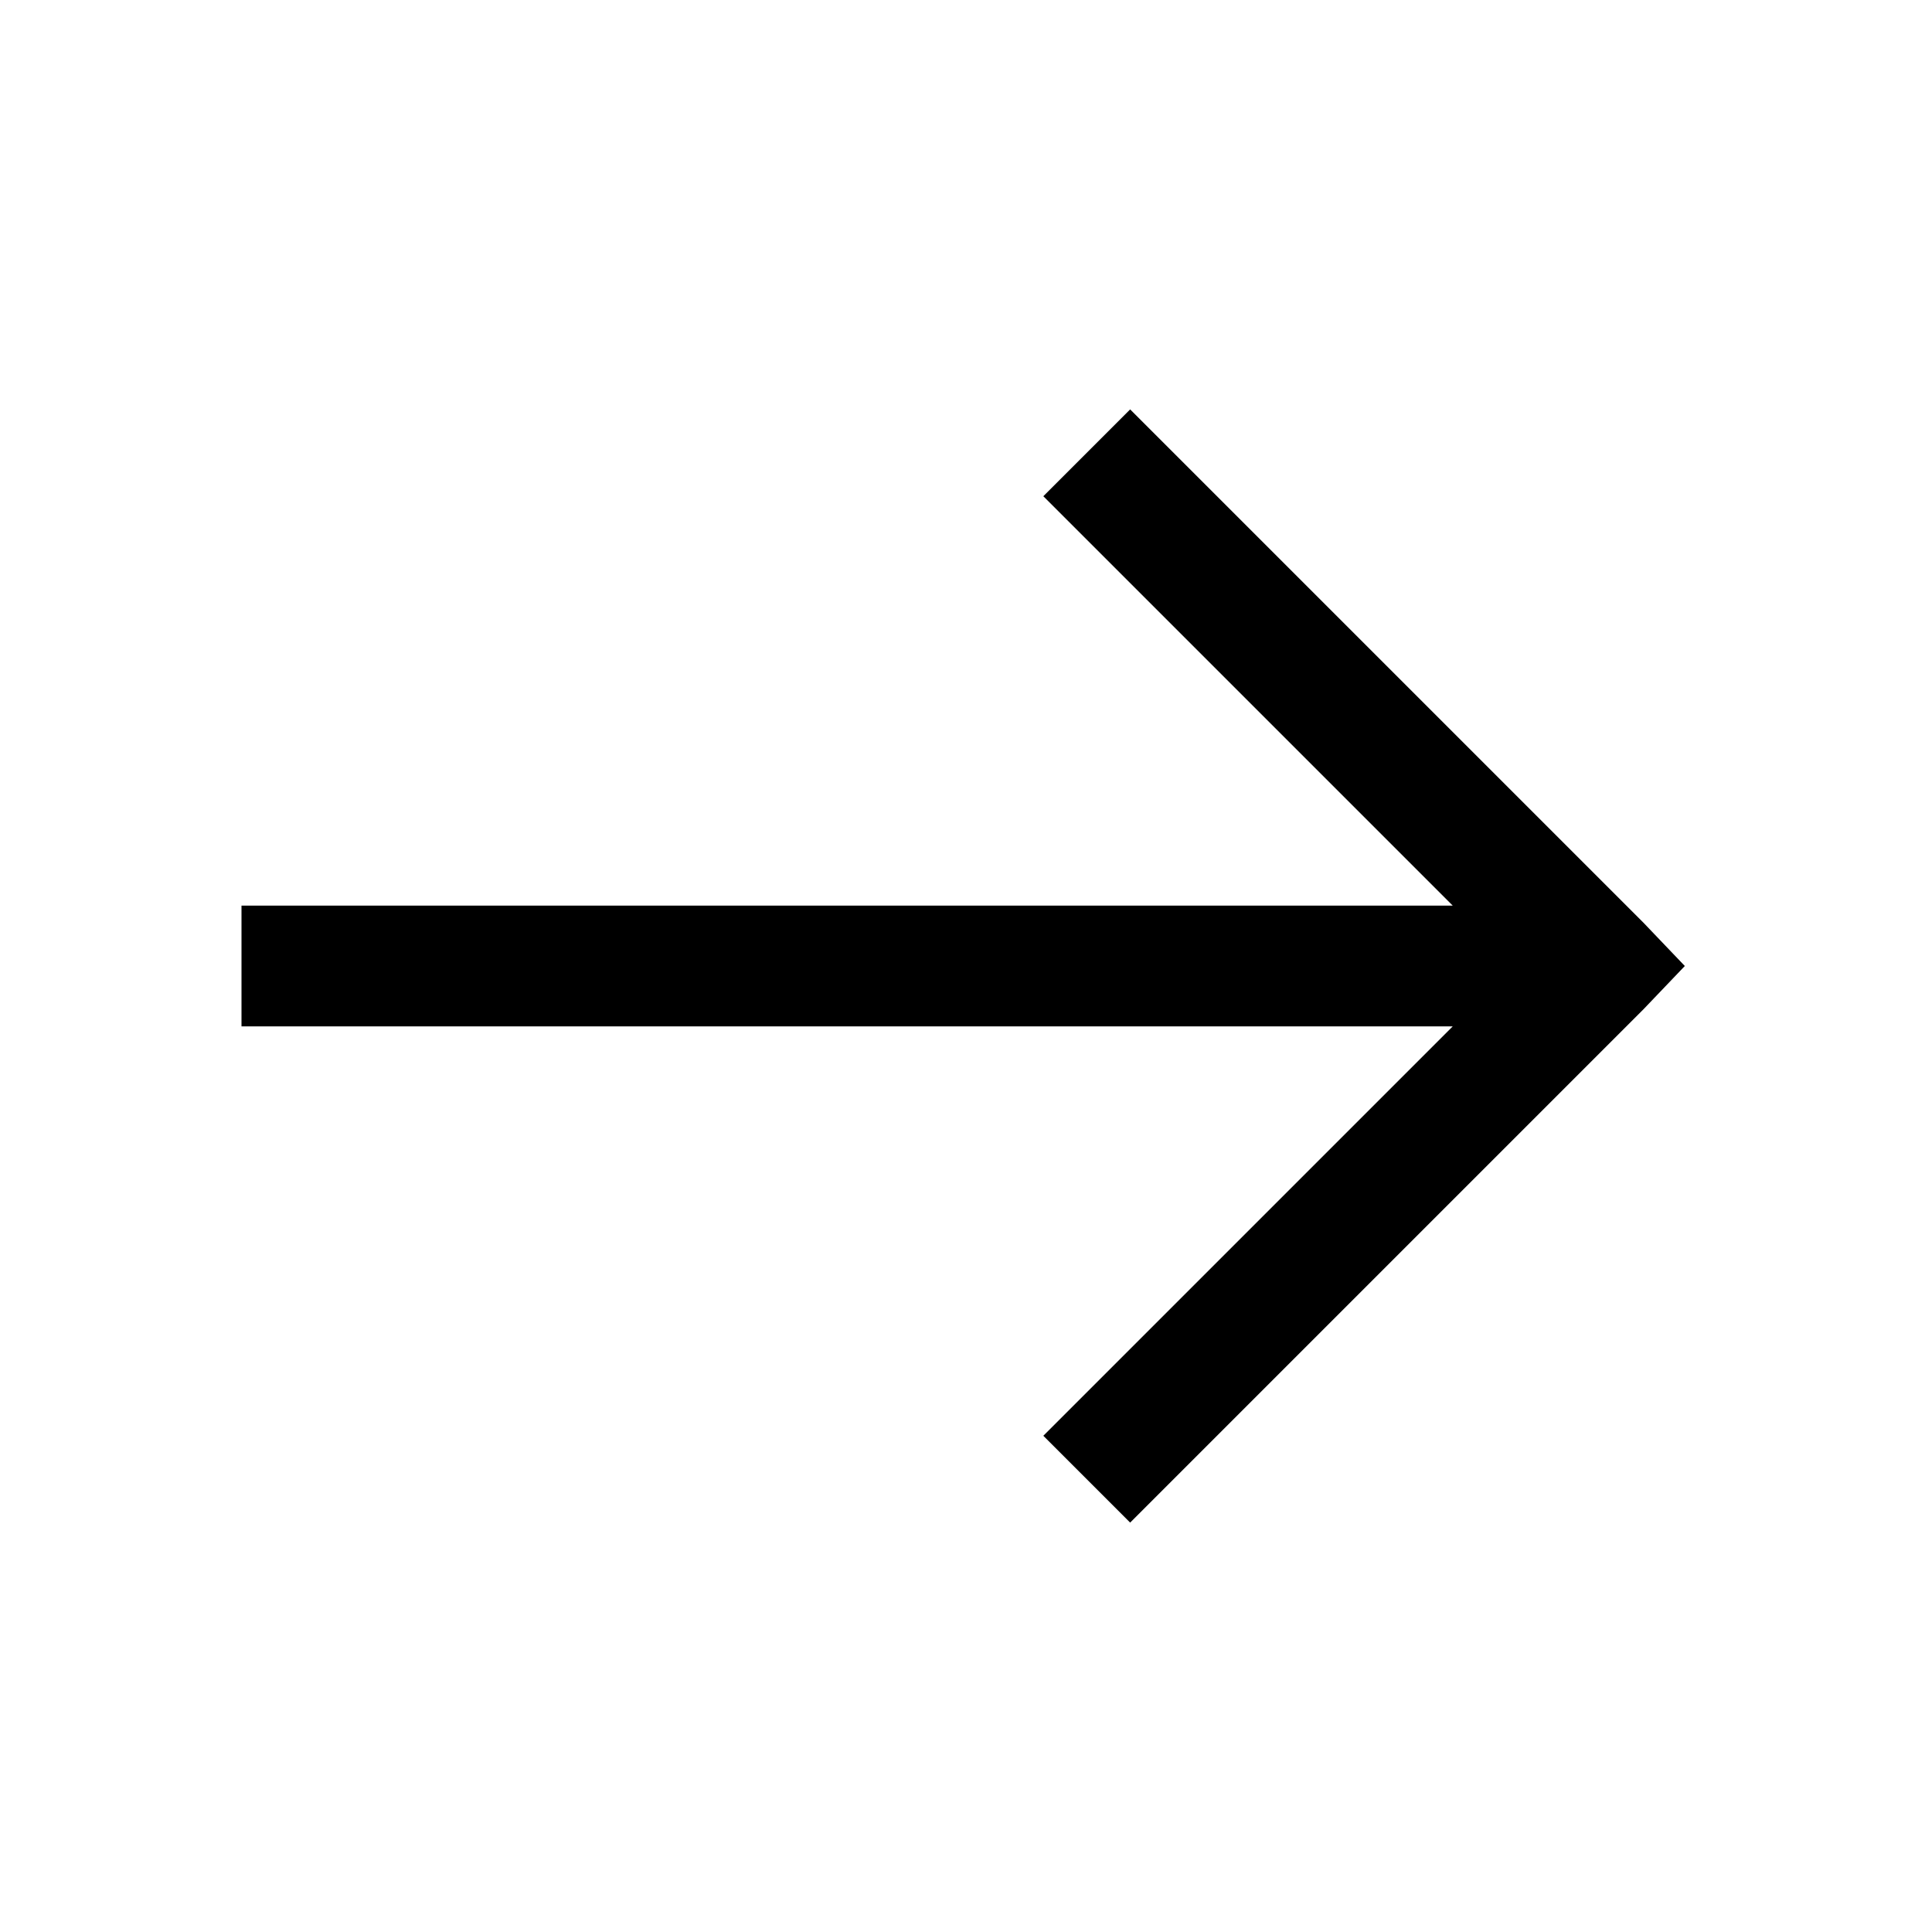
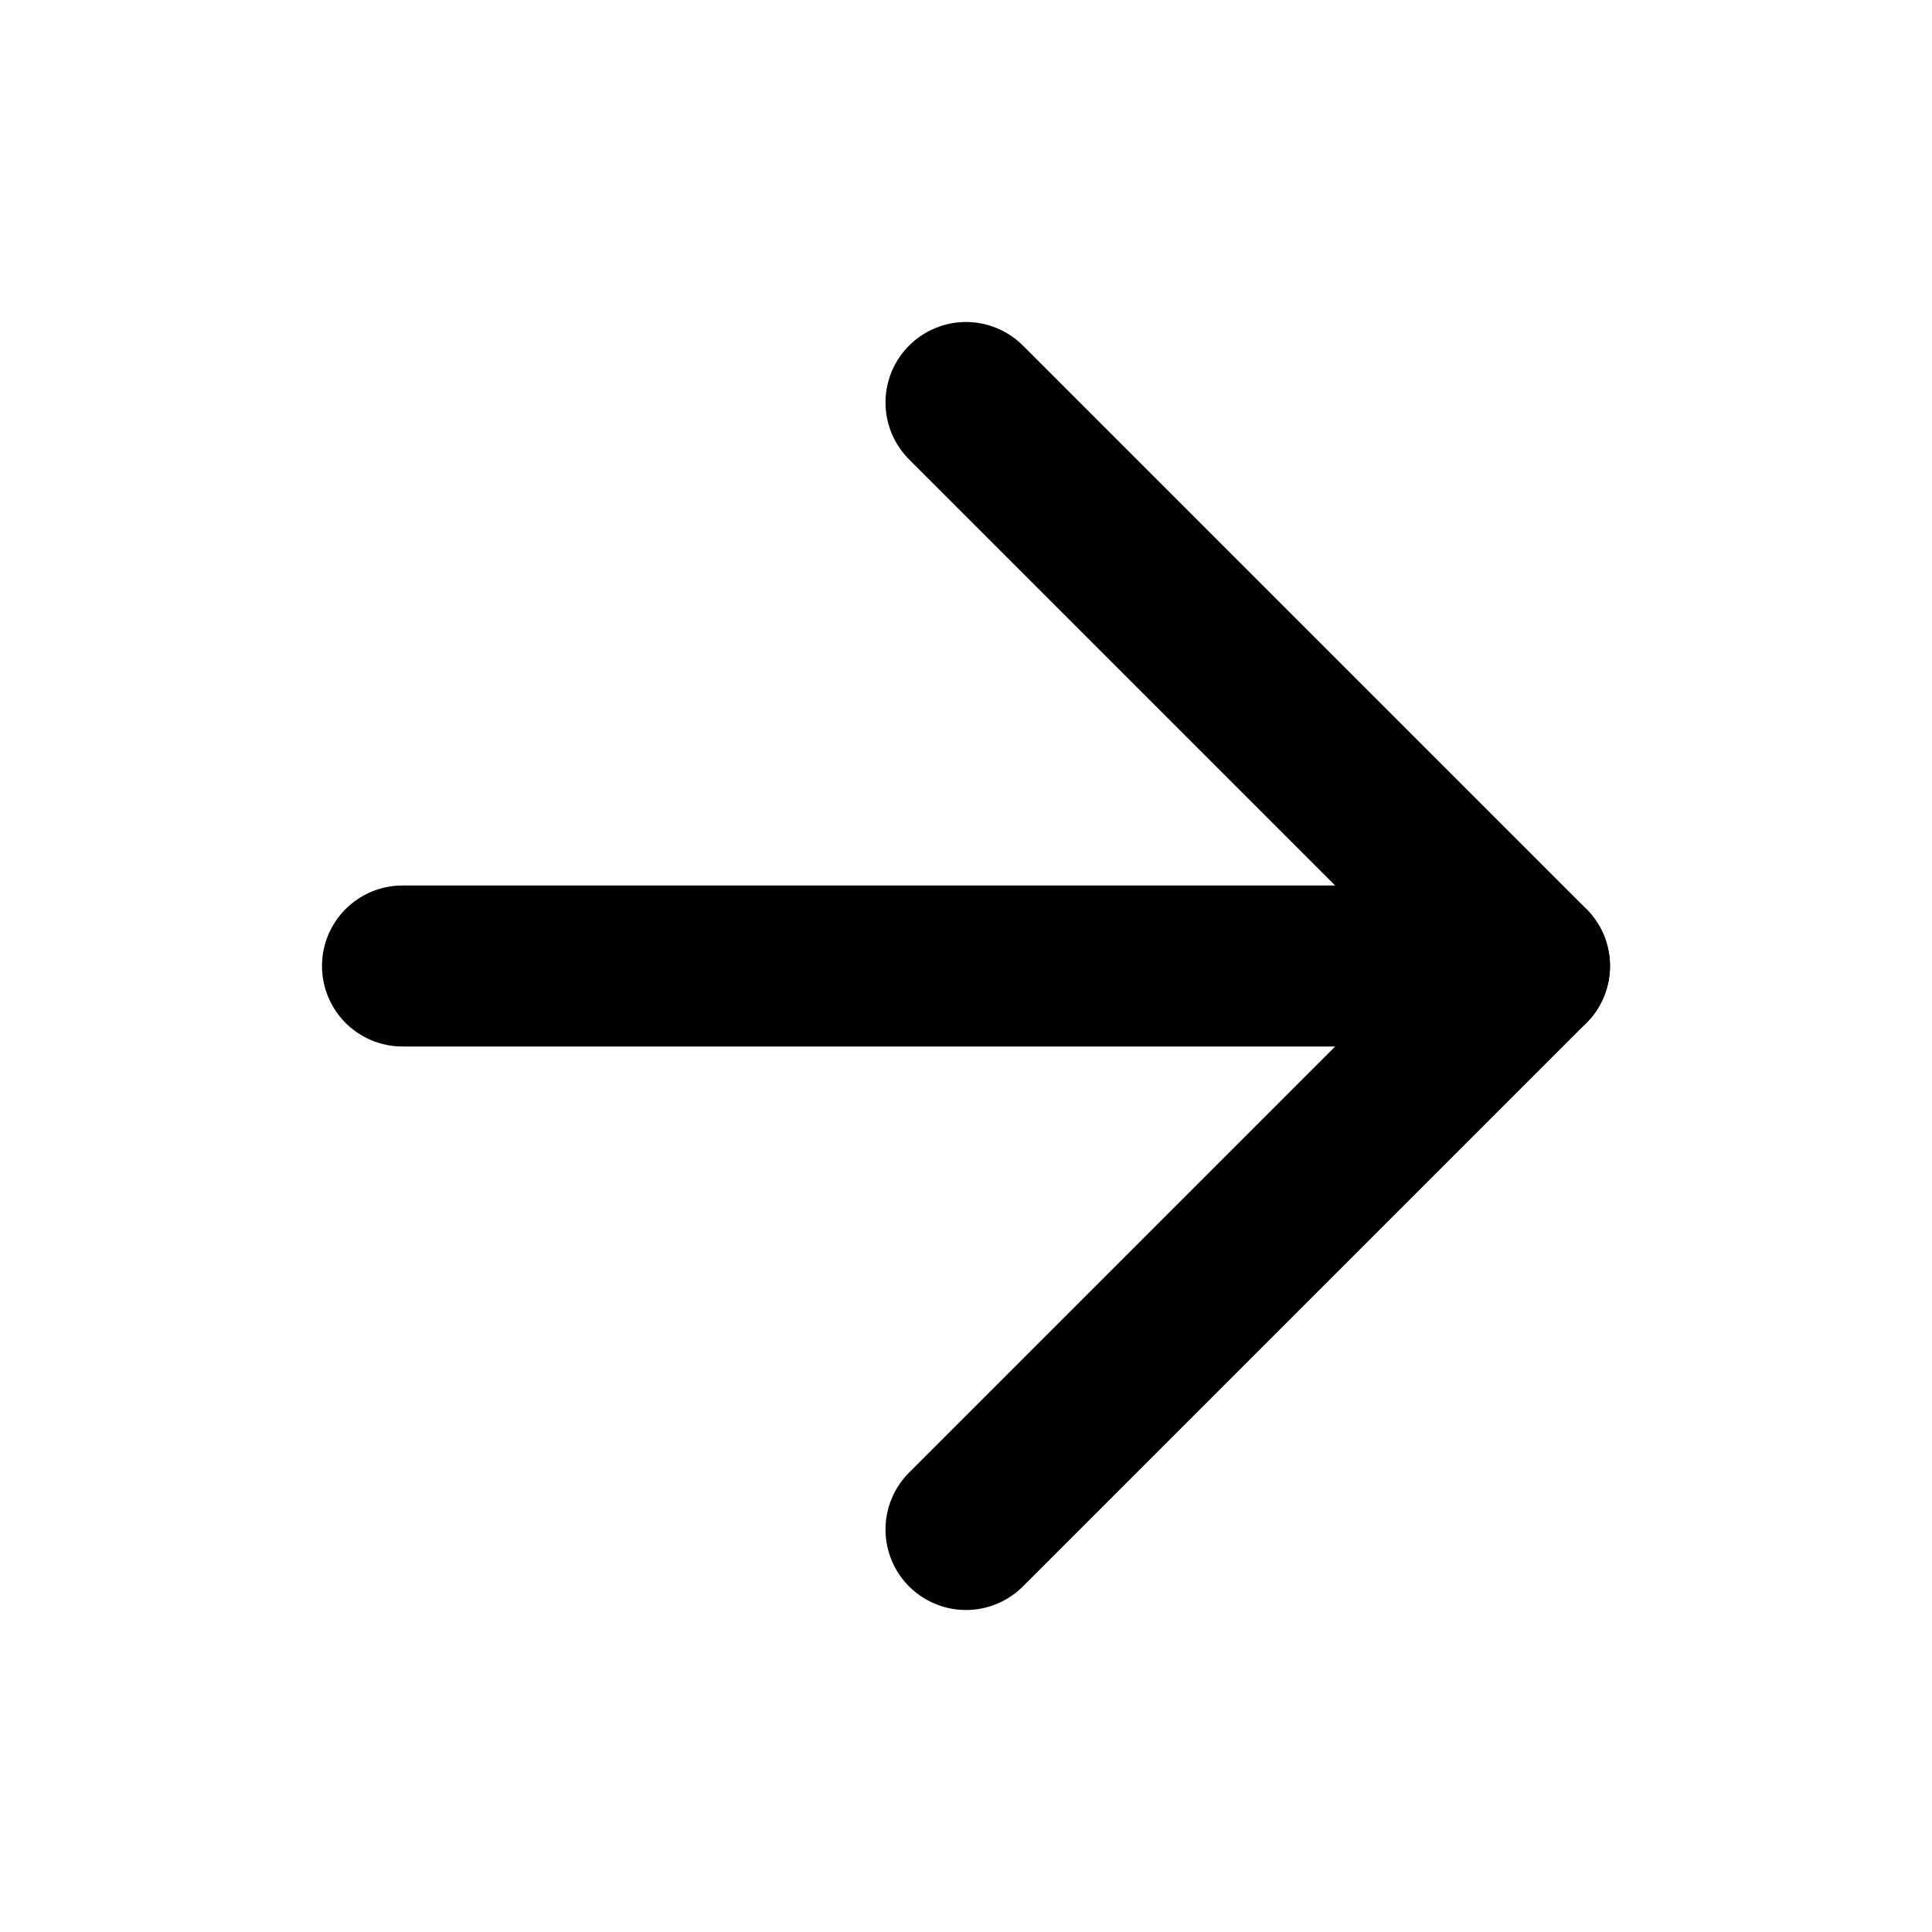
- <svg xmlns="http://www.w3.org/2000/svg" viewBox="0 0 32 32">
-   <path d="M 18.719 6.781 L 17.281 8.219 L 24.062 15 L 4 15 L 4 17 L 24.062 17 L 17.281 23.781 L 18.719 25.219 L 27.219 16.719 L 27.906 16 L 27.219 15.281 Z" />
+ <svg xmlns="http://www.w3.org/2000/svg" width="24" height="24" viewBox="0 0 24 24" fill="none">
+   <path d="M5 12H19" stroke="currentColor" stroke-width="2" stroke-linecap="round" stroke-linejoin="round" />
+   <path d="M12 5L19 12L12 19" stroke="currentColor" stroke-width="2" stroke-linecap="round" stroke-linejoin="round" />
</svg>
